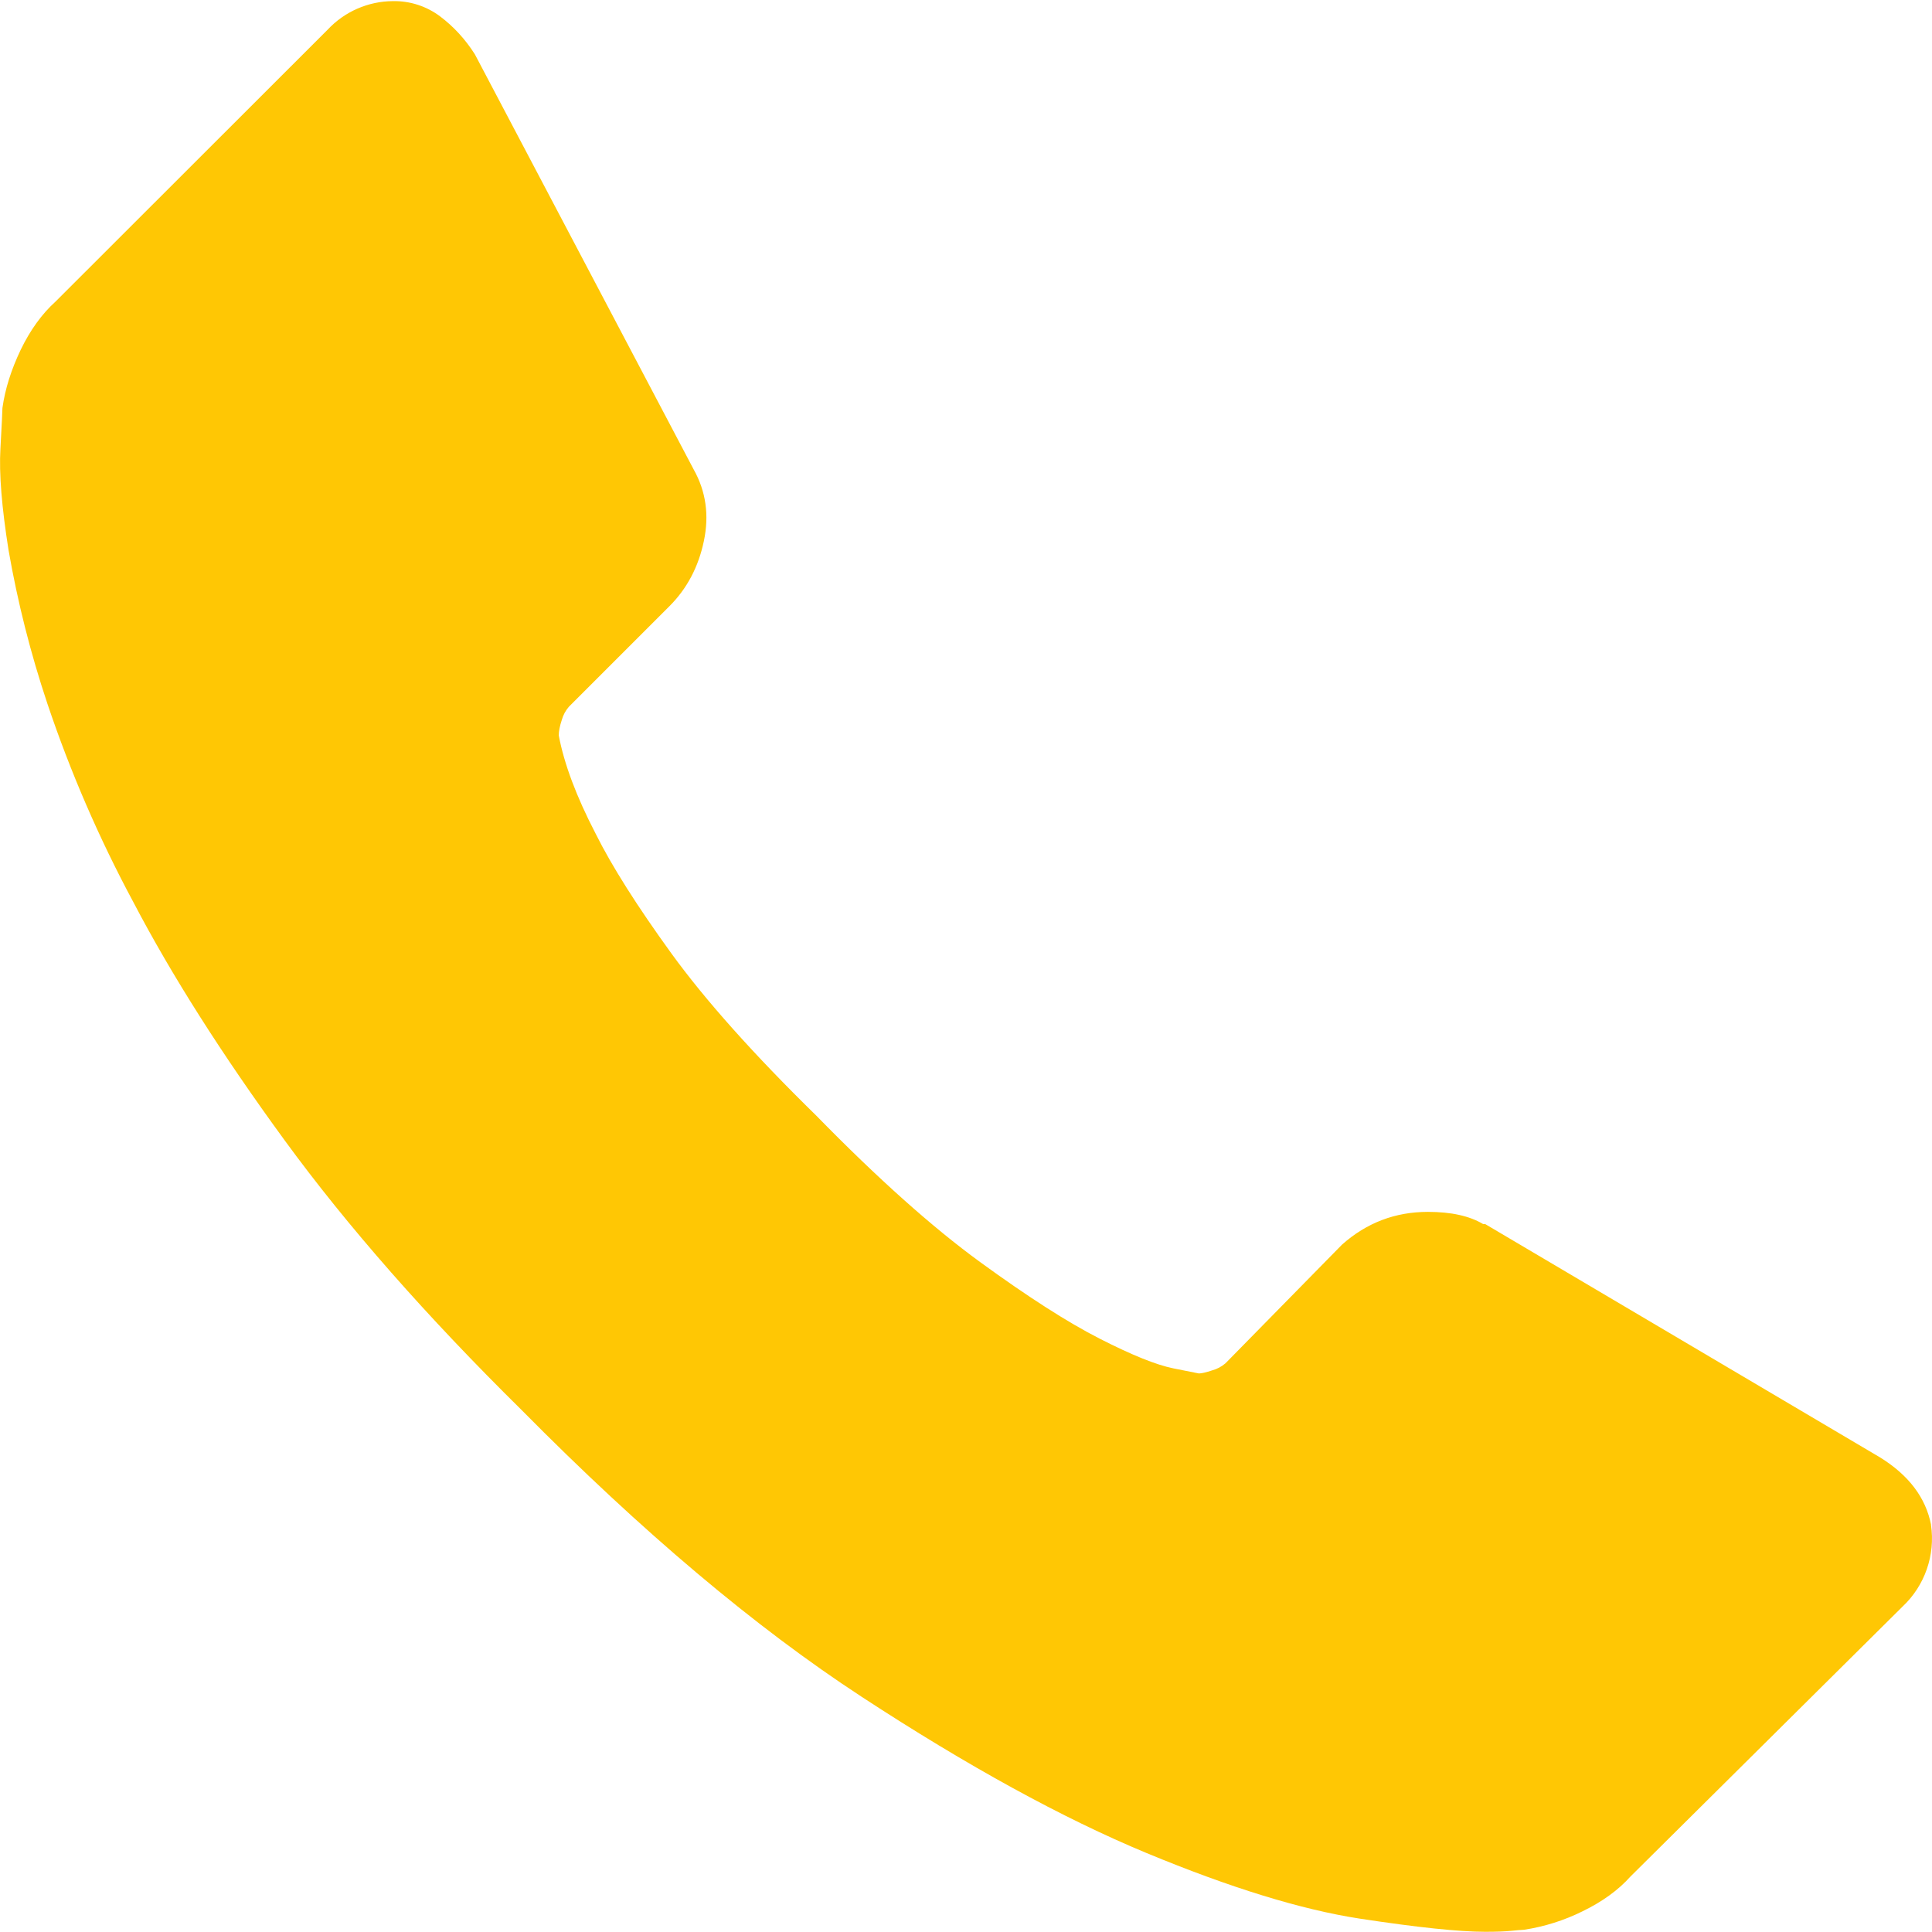
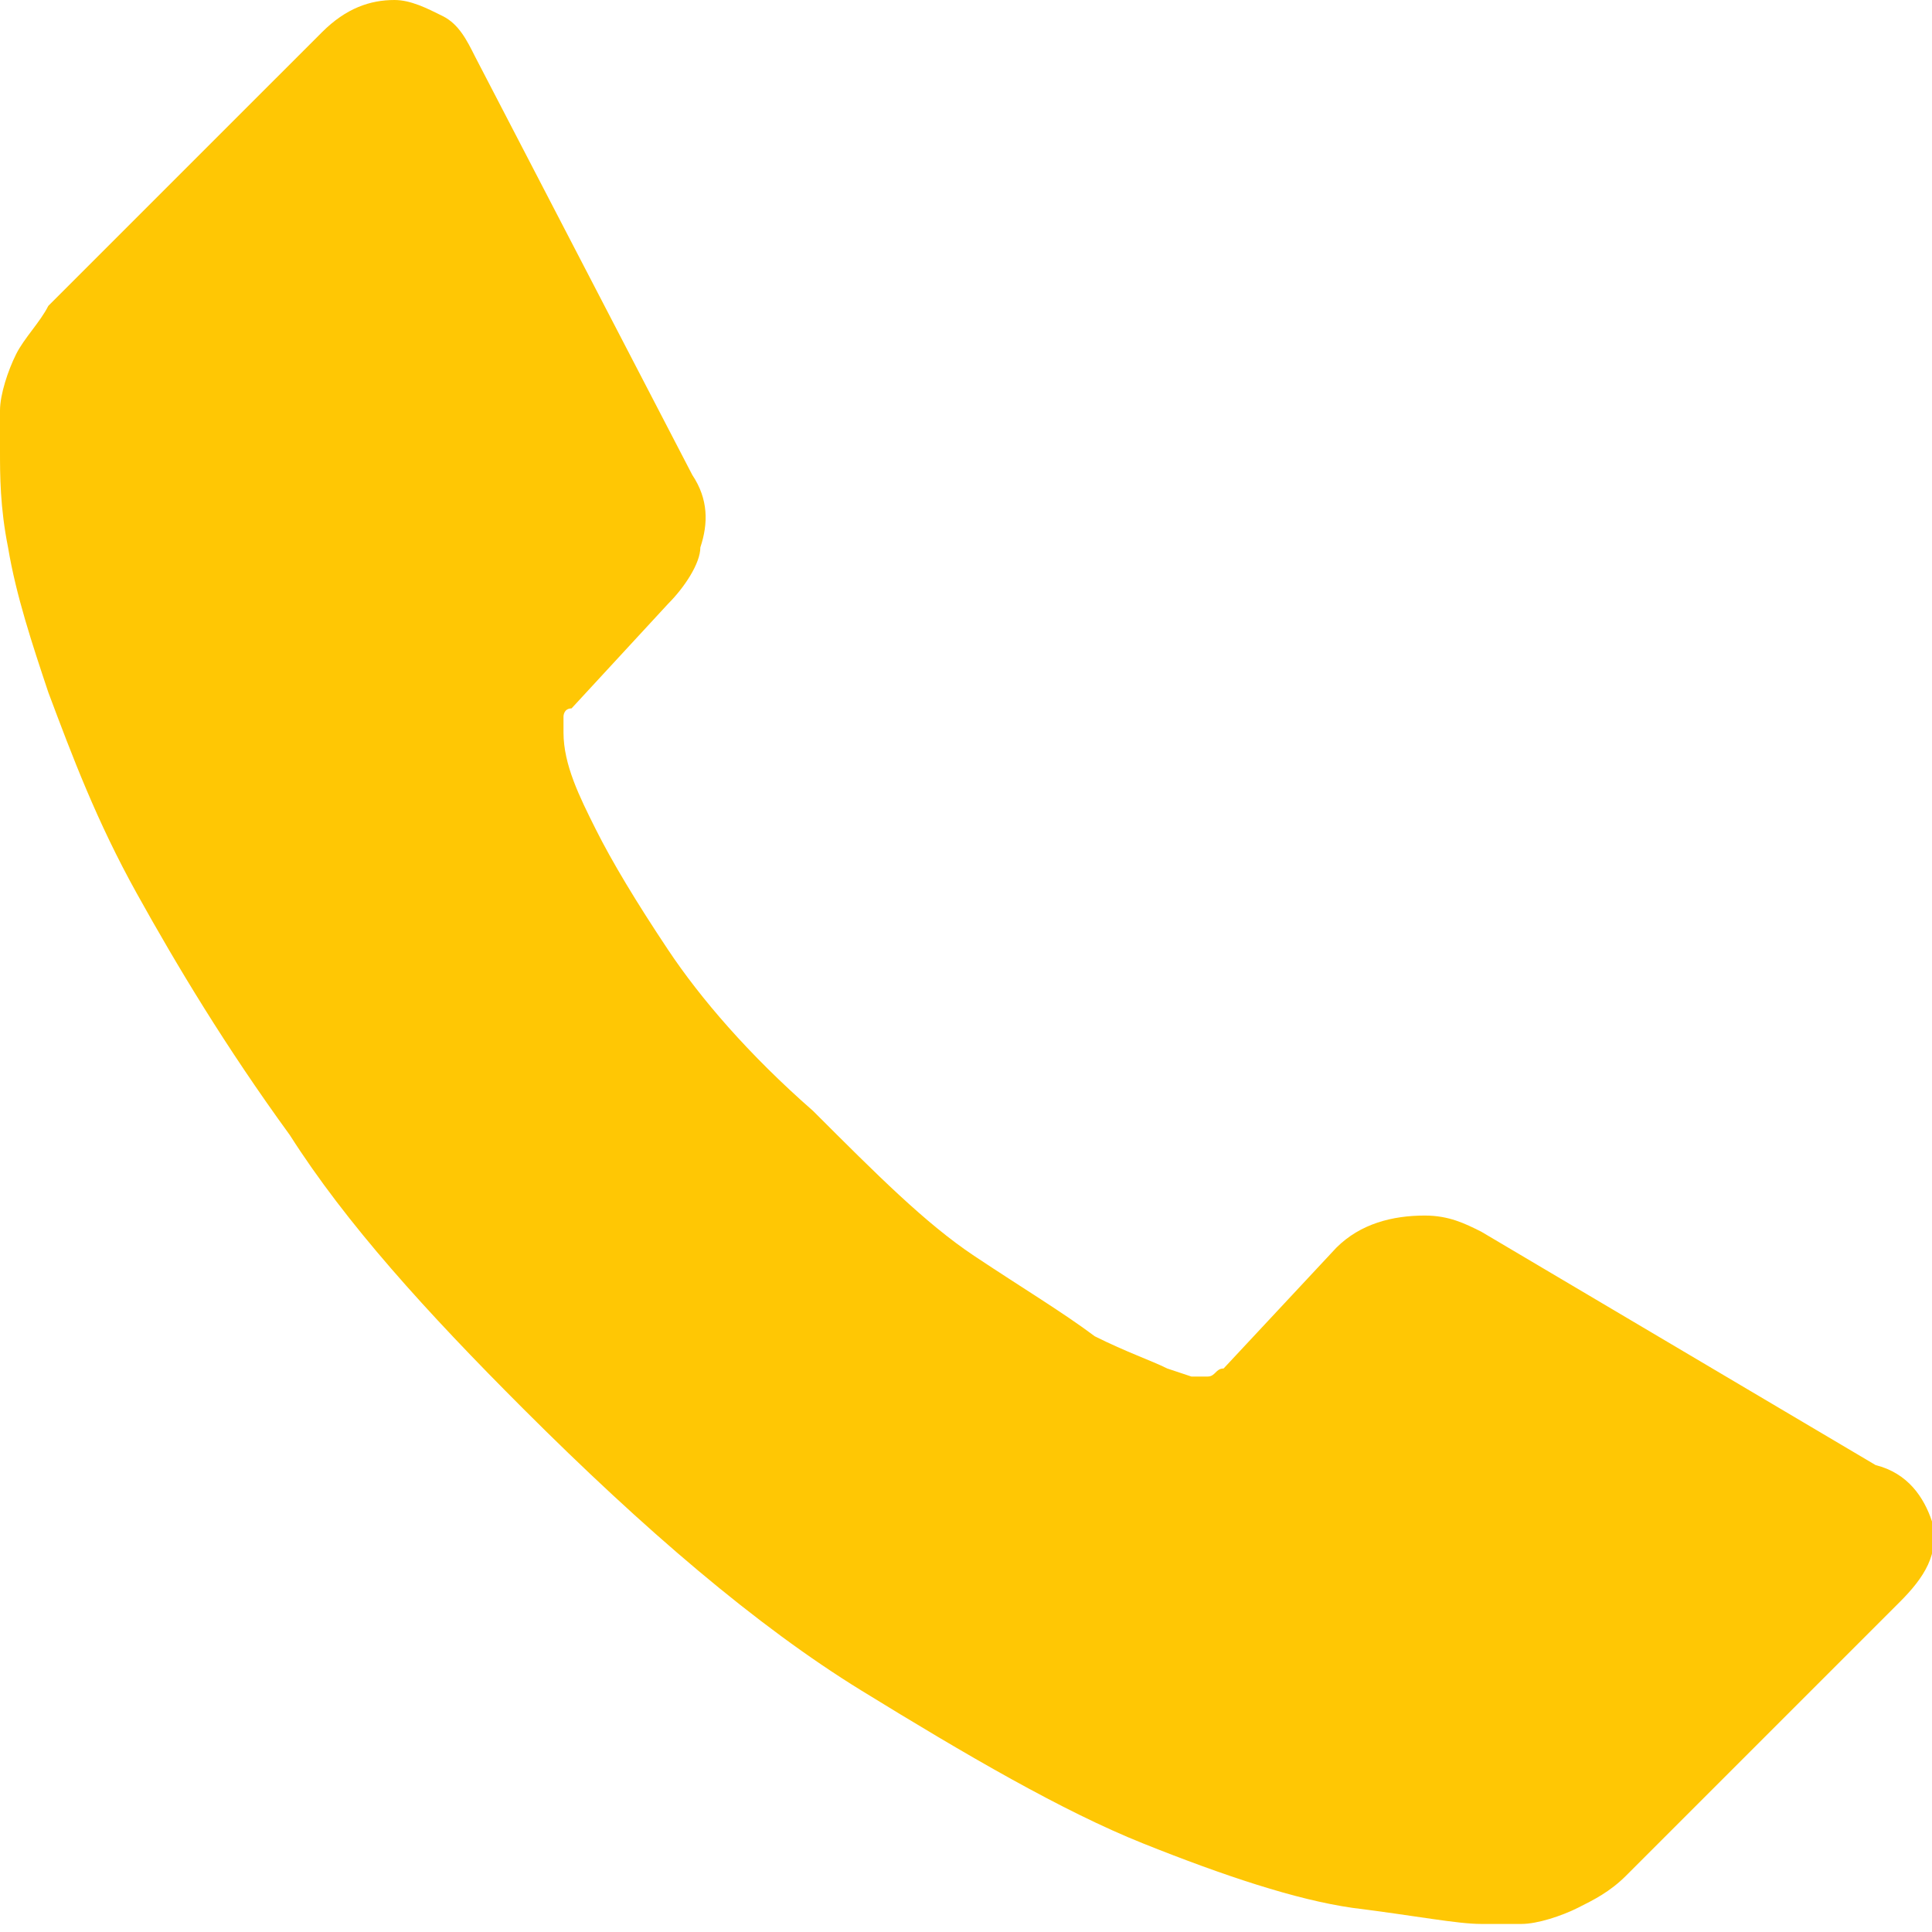
- <svg xmlns="http://www.w3.org/2000/svg" width="19" height="19" fill="none">
-   <path d="M18.99 14.996a.918.918 0 01-.28.804l-2.676 2.655c-.12.134-.278.248-.472.342a1.953 1.953 0 01-.574.181 2.01 2.01 0 00-.12.01c-.067.007-.155.01-.262.01-.255 0-.667-.043-1.237-.13-.57-.088-1.267-.302-2.092-.644-.824-.342-1.76-.855-2.806-1.539-1.046-.684-2.159-1.622-3.339-2.816-.938-.925-1.716-1.81-2.333-2.655-.617-.845-1.113-1.626-1.488-2.343A12.621 12.621 0 01.466 6.92 10.352 10.352 0 01.084 5.41c-.067-.422-.094-.754-.08-.995.013-.242.02-.376.02-.403.026-.187.087-.378.18-.573.094-.194.208-.352.342-.473L3.222.292a.886.886 0 01.643-.281.75.75 0 01.463.15c.134.101.248.225.342.373l2.152 4.083c.12.214.154.449.1.704-.053.255-.167.47-.341.643l-.986.986a.336.336 0 00-.07.13c-.02.061-.03.111-.03.152.053.281.174.603.362.965.16.322.409.714.744 1.177.335.462.811.995 1.428 1.599.603.617 1.14 1.096 1.609 1.438.47.342.861.593 1.177.754.315.161.556.258.724.292l.251.05c.027 0 .07-.01.13-.03a.335.335 0 00.132-.07l1.146-1.167c.242-.215.523-.322.845-.322.228 0 .409.04.543.12h.02l3.882 2.294c.282.174.45.395.503.664z" fill="#FFC704" />
+ <svg xmlns="http://www.w3.org/2000/svg" fill="#FFC704" viewBox="0 0 24 24">
+   <path d="M24 18.9c.1.4-.1.7-.4 1l-3.4 3.4c-.2.2-.4.3-.6.4-.2.1-.5.2-.7.2h-.5c-.3 0-.8-.1-1.6-.2-.7-.1-1.6-.4-2.6-.8S12 21.8 10.7 21 8 19 6.5 17.5c-1.2-1.2-2.2-2.3-2.9-3.4-.8-1.1-1.4-2.1-1.9-3-.5-.9-.8-1.7-1.1-2.5C.4 8 .2 7.4.1 6.8 0 6.3 0 5.9 0 5.6v-.5c0-.2.1-.5.2-.7.1-.2.3-.4.4-.6L4 .4c.3-.3.6-.4.9-.4.2 0 .4.1.6.2.2.1.3.3.4.5l2.7 5.2c.2.3.2.6.1.9 0 .2-.2.5-.4.7L7.1 8.8c-.1 0-.1.1-.1.1v.2c0 .4.2.8.4 1.2.2.4.5.9.9 1.5s1 1.3 1.8 2c.8.8 1.4 1.4 2 1.8.6.4 1.1.7 1.5 1 .4.2.7.3.9.4l.3.1h.2c.1 0 .1-.1.2-.1l1.4-1.5c.3-.3.7-.4 1.1-.4.3 0 .5.1.7.2l4.9 2.9c.4.1.6.4.7.7z" />
</svg>
